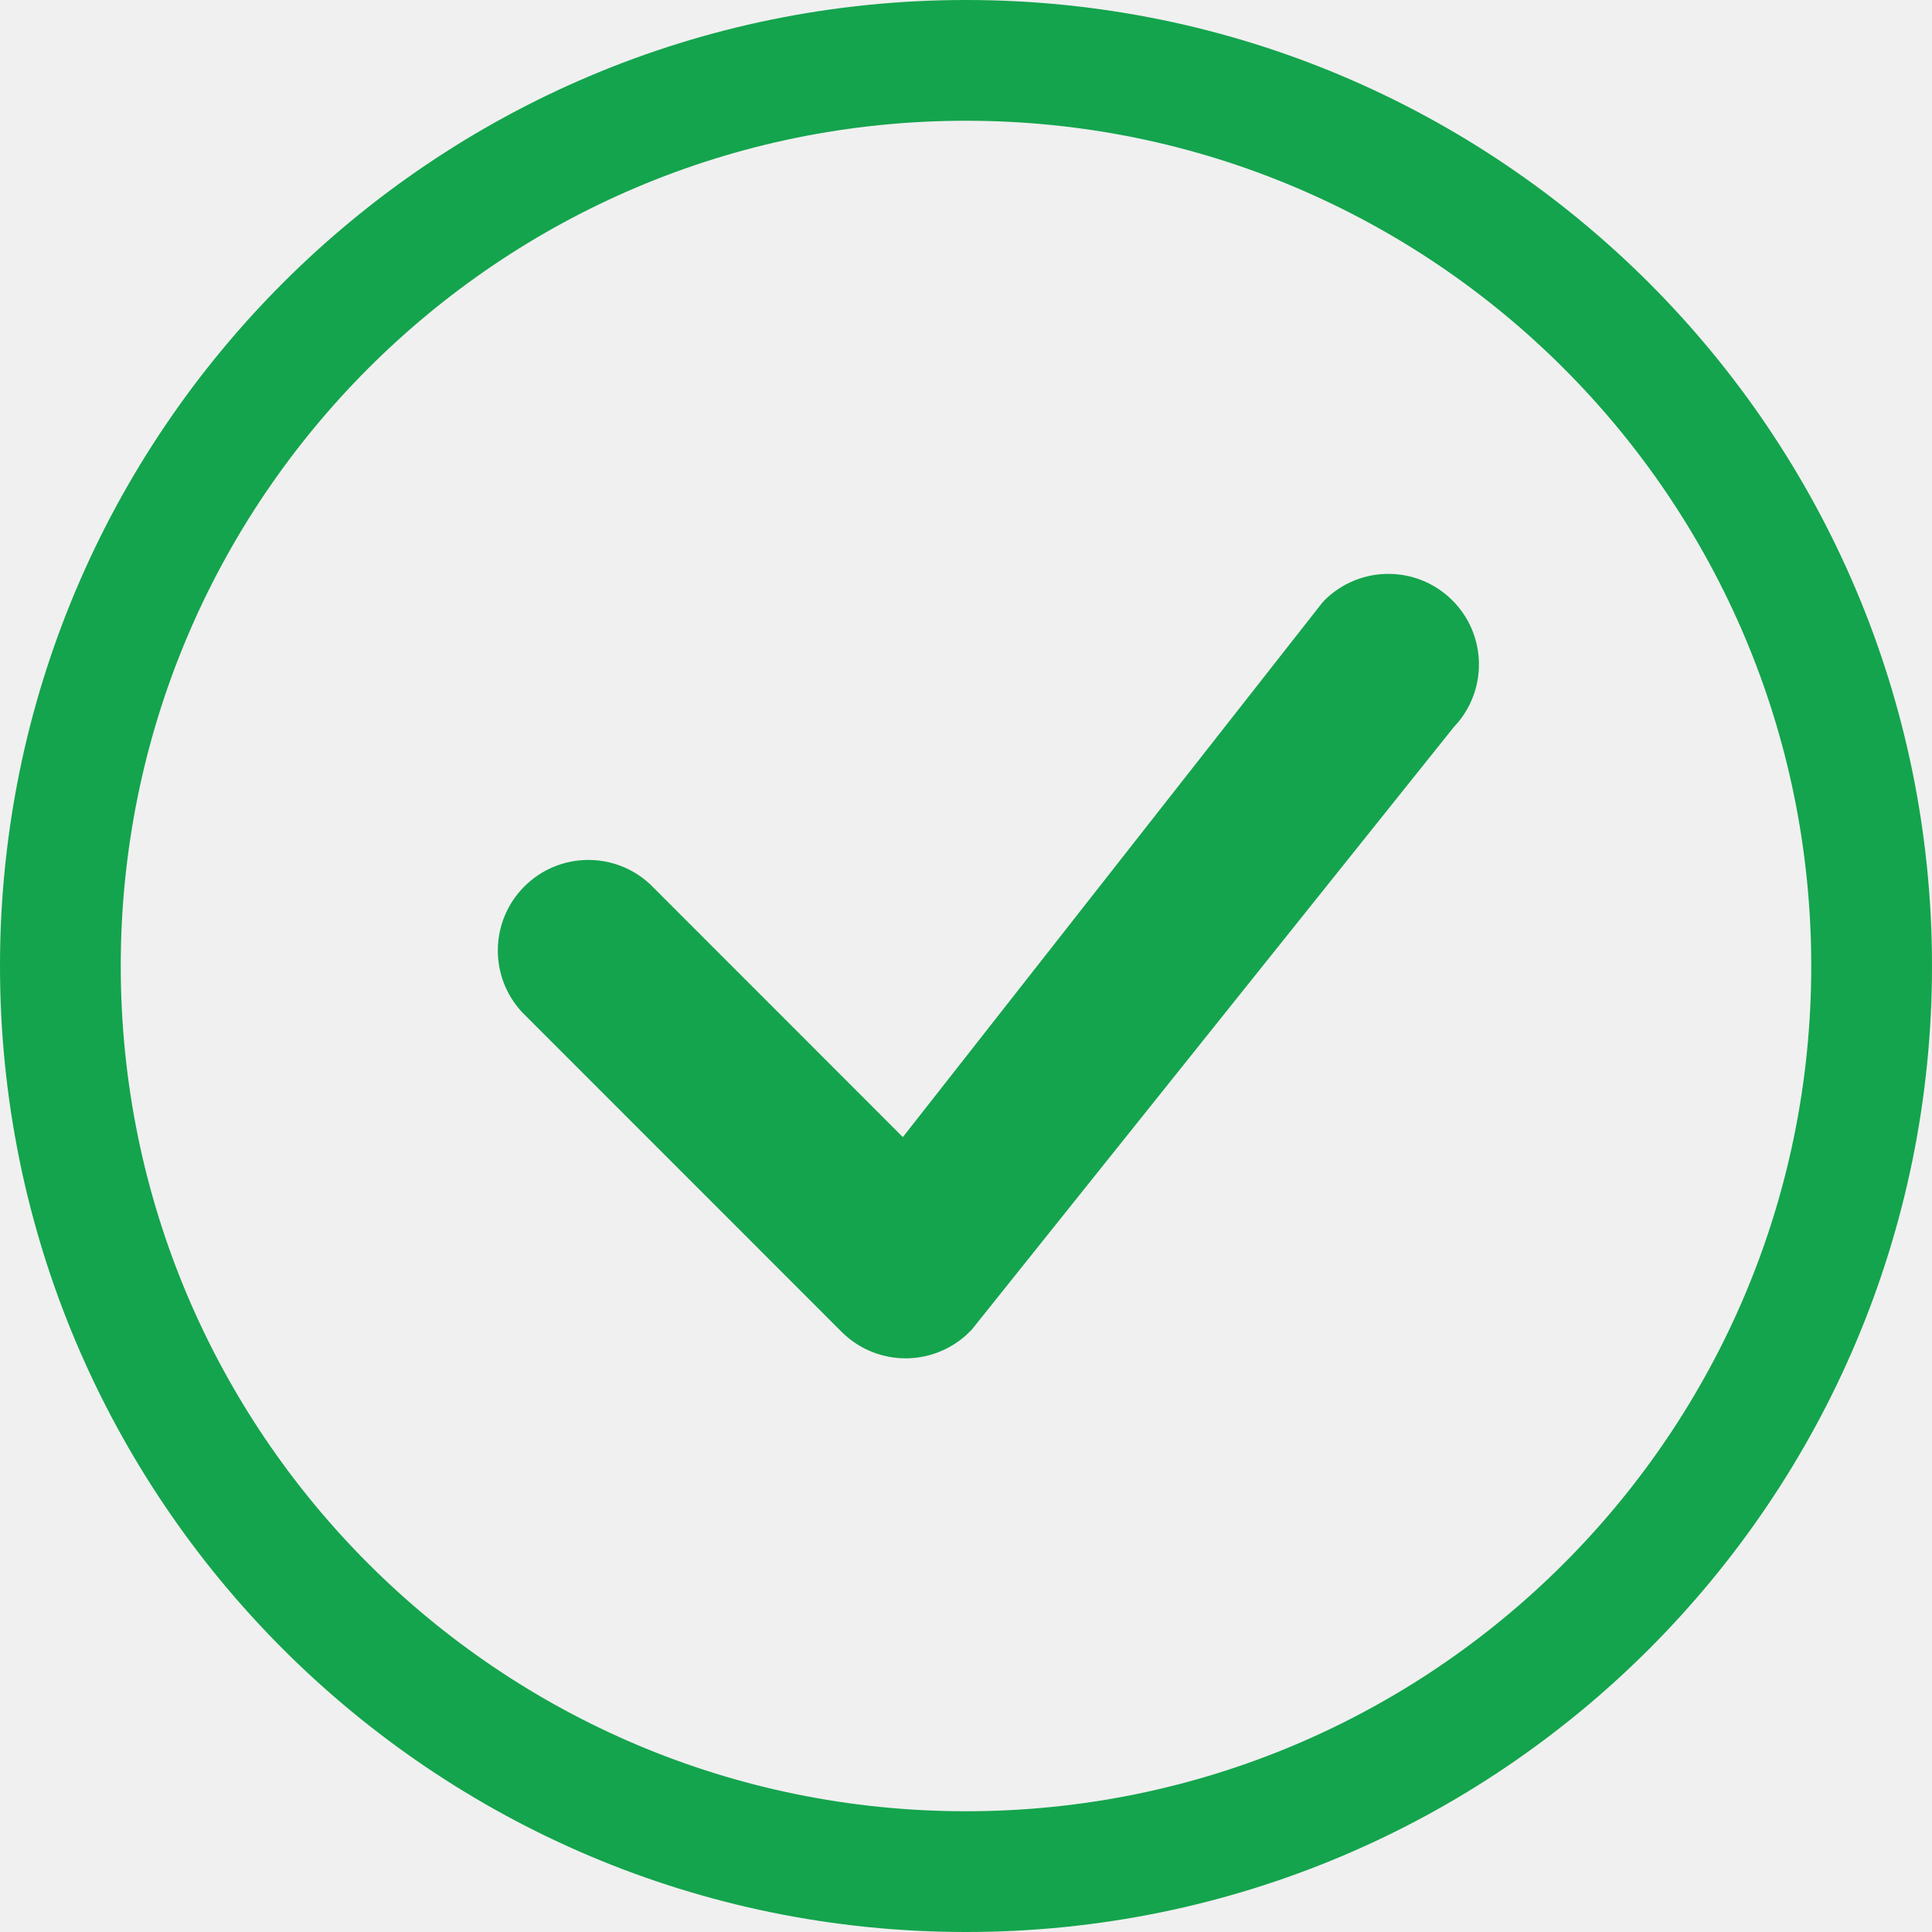
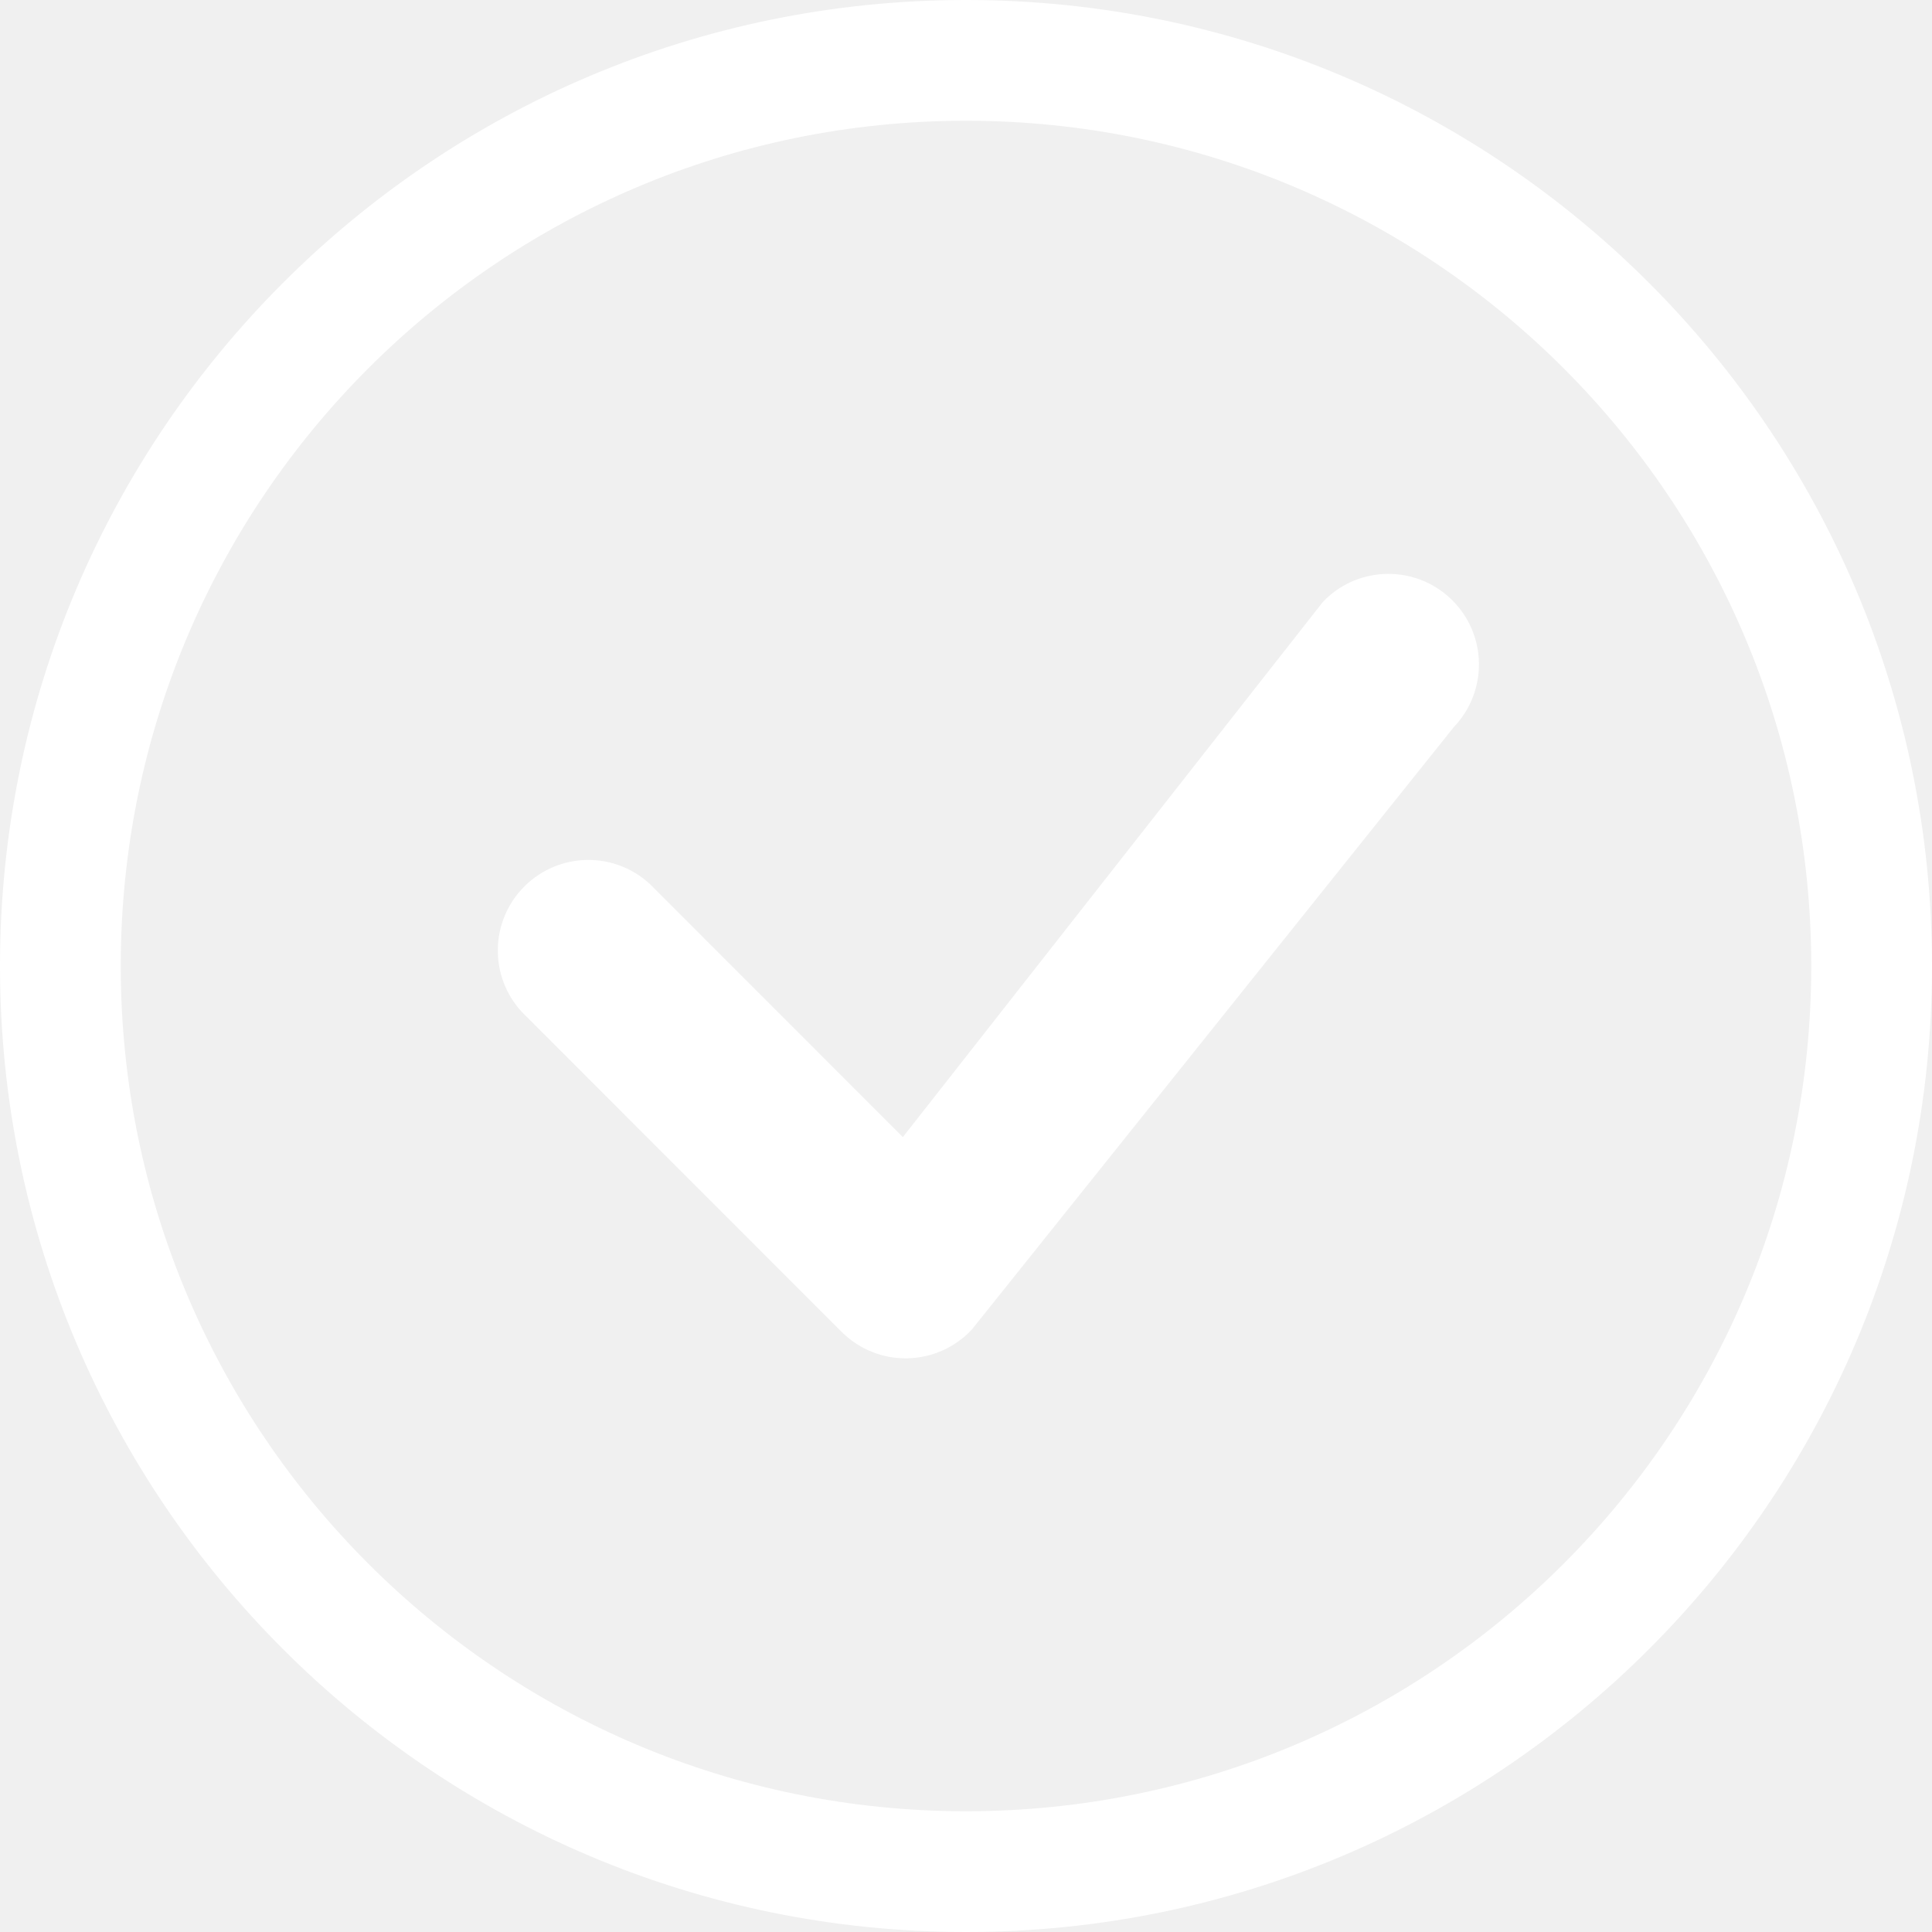
- <svg xmlns="http://www.w3.org/2000/svg" width="16" height="16" fill="#14A44D" class="bi bi-check-circle" viewBox="0 0 16 16">
+ <svg xmlns="http://www.w3.org/2000/svg" width="16" height="16" fill="#fff" class="bi bi-check-circle" viewBox="0 0 16 16">
  <path d="M8 15A7 7 0 1 1 8 1a7 7 0 0 1 0 14m0 1A8 8 0 1 0 8 0a8 8 0 0 0 0 16" />
  <path d="m10.97 4.97-.02.022-3.473 4.425-2.093-2.094a.75.75 0 0 0-1.06 1.06L6.97 11.03a.75.75 0 0 0 1.079-.02l3.992-4.99a.75.75 0 0 0-1.071-1.05" />
</svg>
